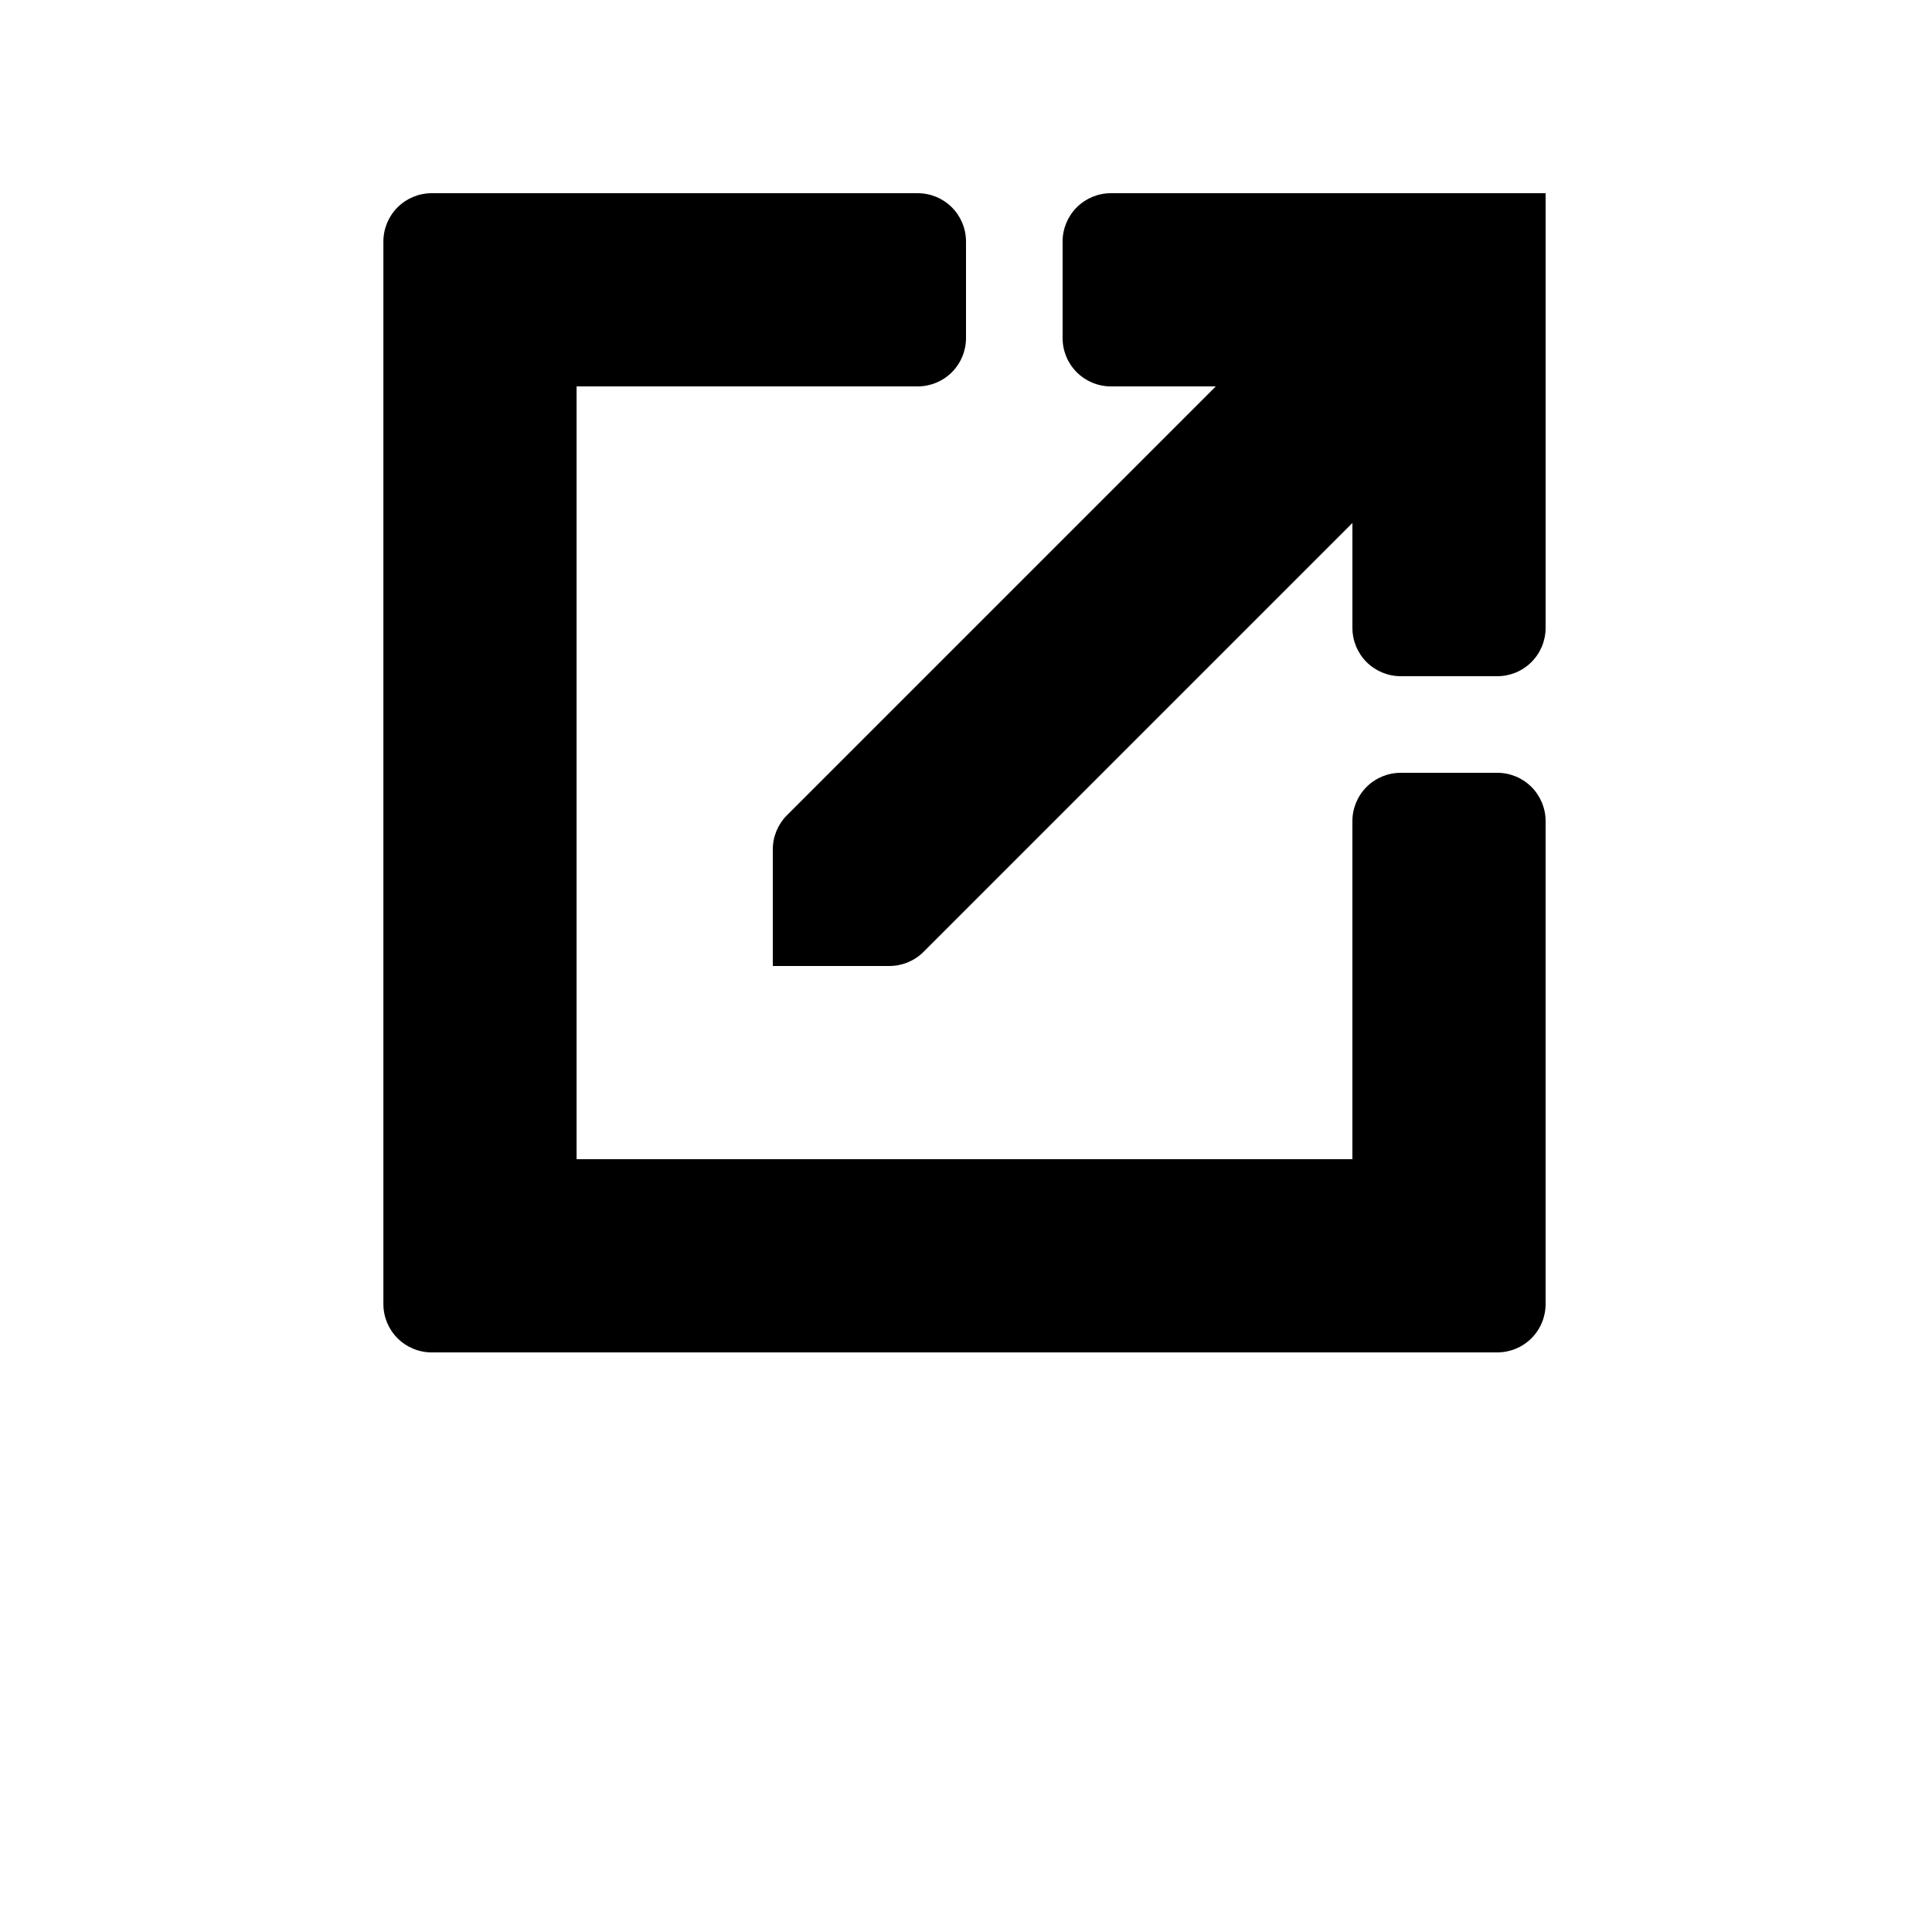
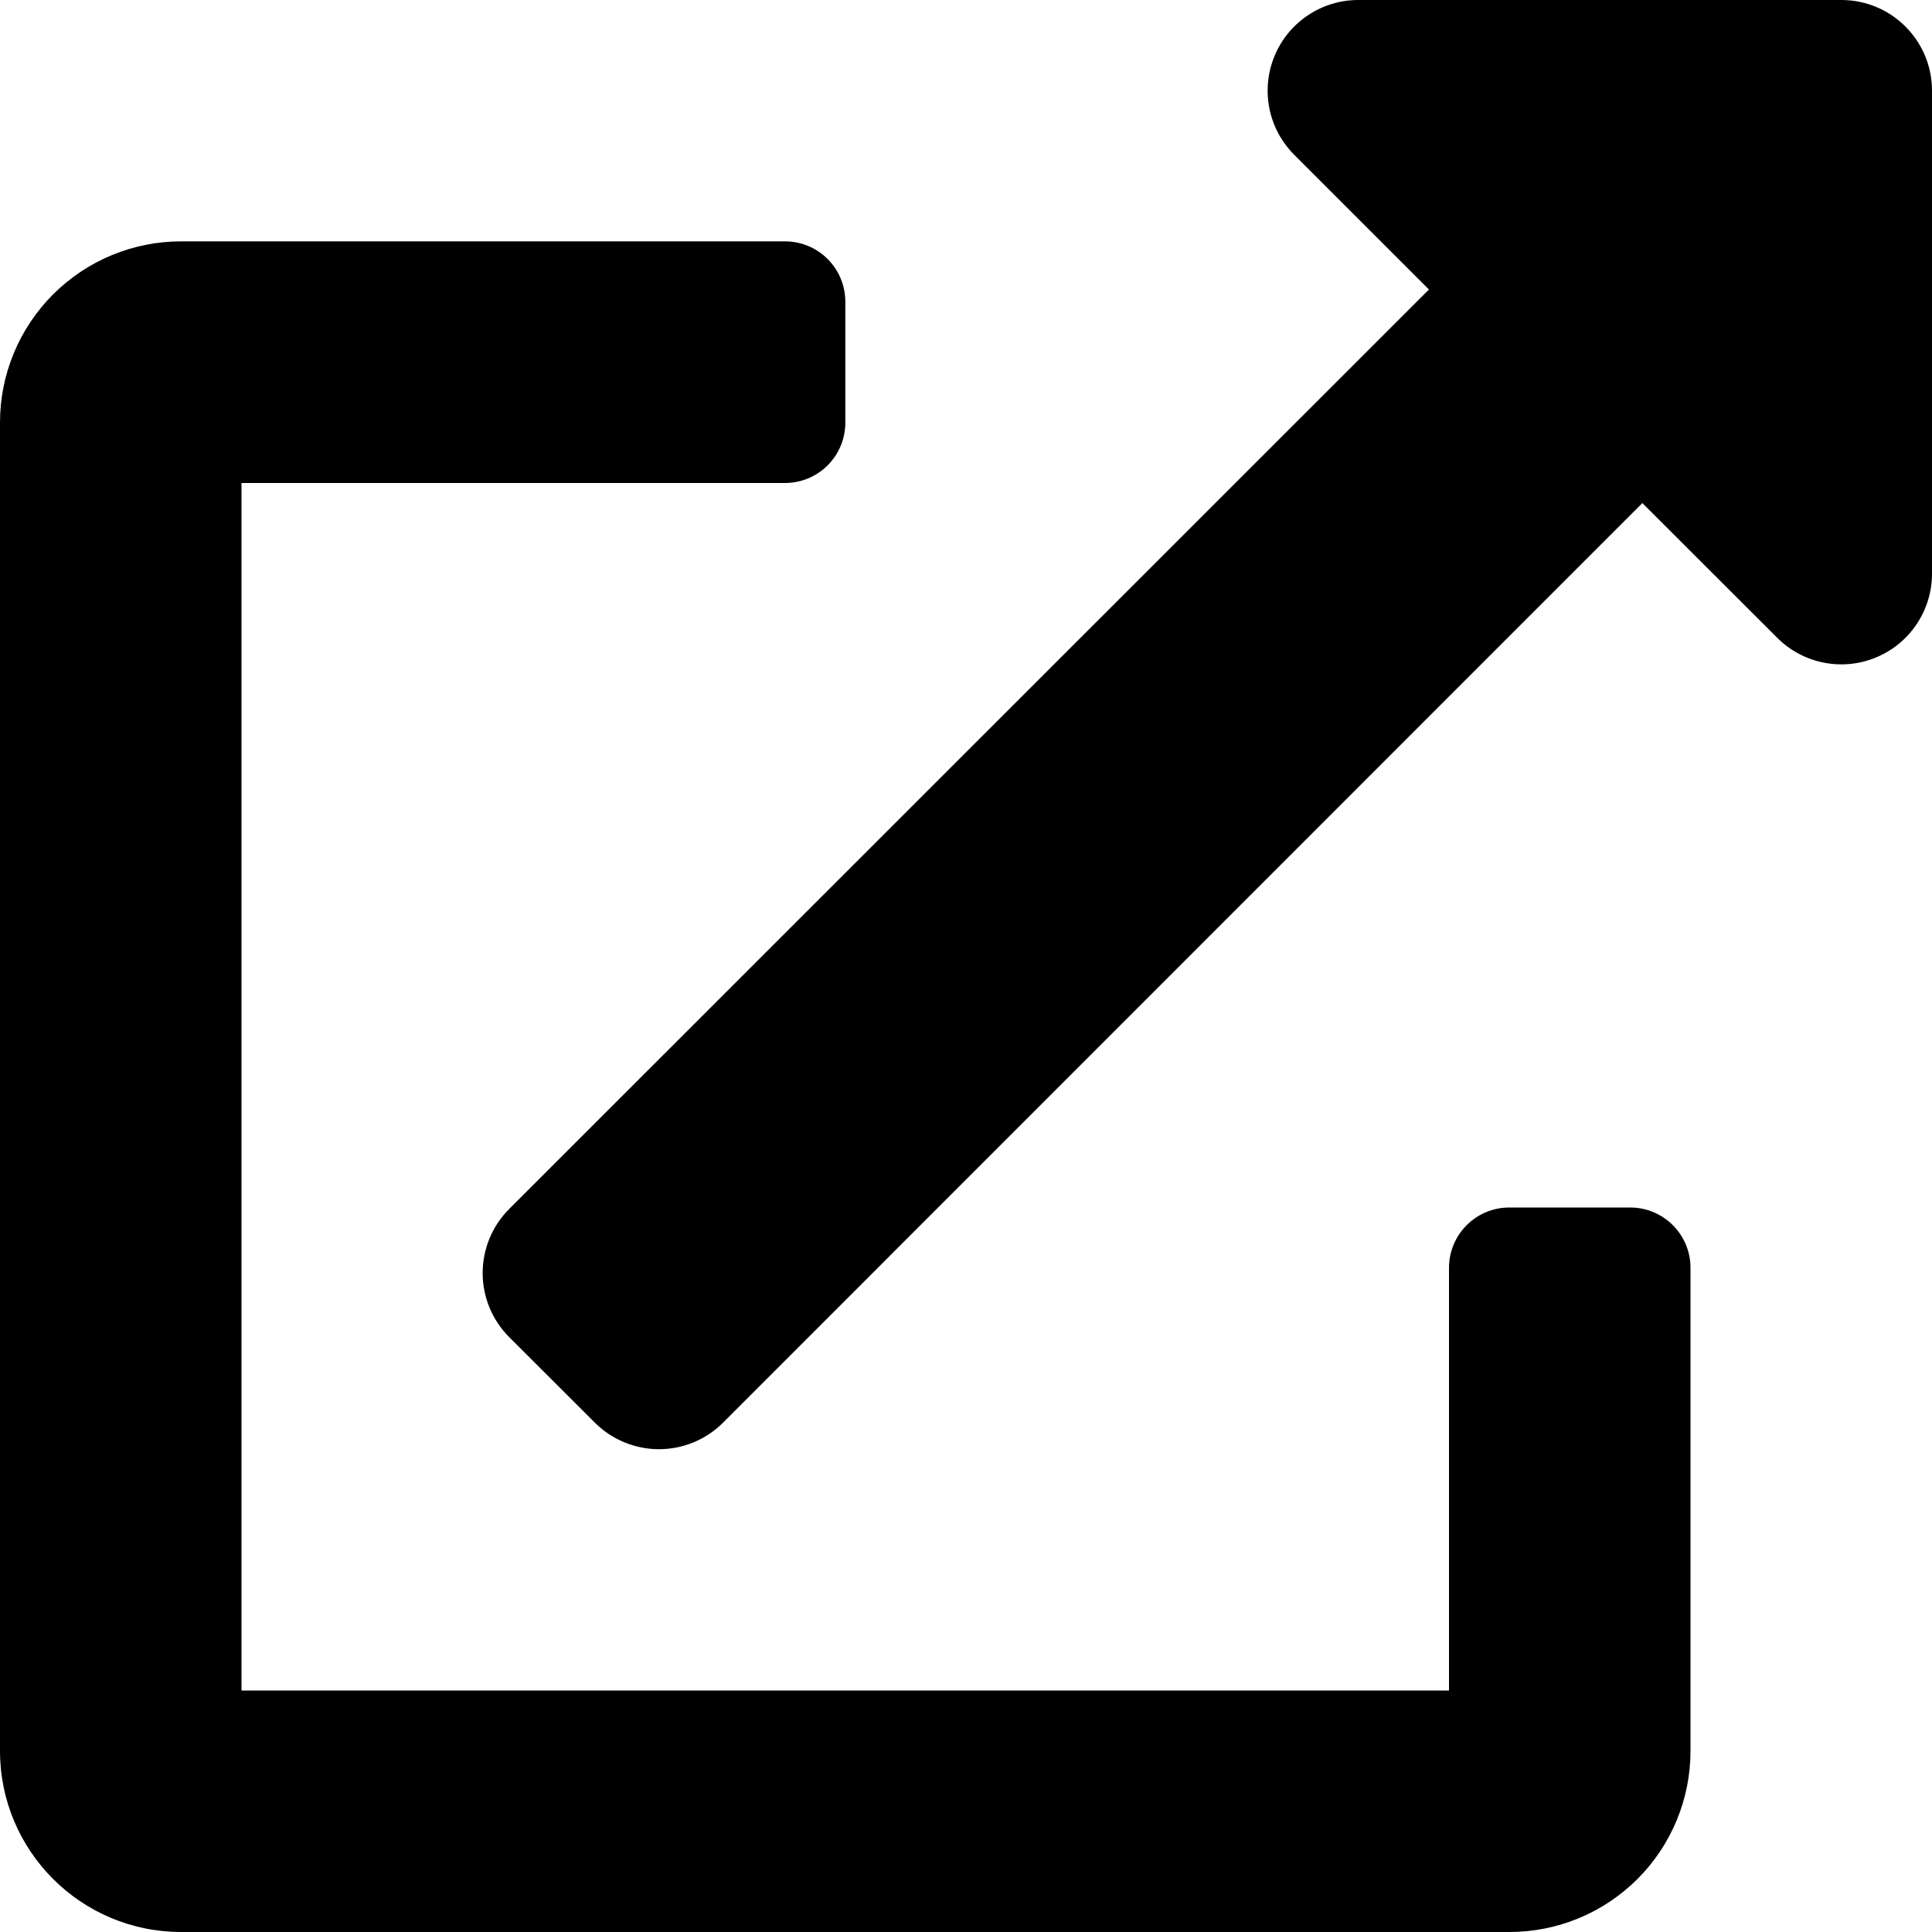
- <svg xmlns="http://www.w3.org/2000/svg" width="700pt" height="700pt" viewBox="0 0 700 700">
-   <path d="M542.5 490H156.41c-4.64 0-9.094-1.844-12.375-5.125s-5.125-7.734-5.125-12.375v-385c0-4.64 1.844-9.094 5.125-12.375S151.769 70 156.41 70H332.5c4.64 0 9.094 1.844 12.375 5.125S350 82.859 350 87.5v35c0 4.64-1.844 9.094-5.125 12.375S337.141 140 332.5 140H208.91v280H490V297.5c0-4.64 1.844-9.094 5.125-12.375S502.859 280 507.5 280h35c4.64 0 9.094 1.844 12.375 5.125S560 292.859 560 297.5v175c0 4.64-1.844 9.094-5.125 12.375S547.141 490 542.5 490z" />
-   <path d="M402.5 70c-4.64 0-9.094 1.844-12.375 5.125S385 82.859 385 87.5v35c0 4.64 1.844 9.094 5.125 12.375S397.859 140 402.5 140h38.008l-155.38 155.38a17.495 17.495 0 0 0-5.125 12.371v42.246h42.246c4.64 0 9.09-1.844 12.375-5.125l155.38-155.38V227.5c0 4.64 1.844 9.094 5.125 12.375S502.863 245 507.504 245h35c4.64 0 9.094-1.844 12.375-5.125s5.125-7.734 5.125-12.375V70z" />
+ <svg xmlns="http://www.w3.org/2000/svg" viewBox="0 0 13 13">
+   <path d="M10.969 8.125h-.813a.406.406 0 0 0-.406.406v2.844H1.625V3.25h3.656a.406.406 0 0 0 .407-.406V2.03a.406.406 0 0 0-.407-.406H1.22A1.219 1.219 0 0 0 0 2.844v8.937A1.219 1.219 0 0 0 1.219 13h8.937a1.218 1.218 0 0 0 1.219-1.219v-3.25a.406.406 0 0 0-.406-.406ZM12.39 0H9.14a.61.61 0 0 0-.432 1.041l.907.907-6.188 6.186a.61.61 0 0 0 0 .864l.575.574a.61.61 0 0 0 .864 0l6.185-6.187.907.906A.61.61 0 0 0 13 3.859V.61A.61.61 0 0 0 12.39 0Z" />
</svg>
